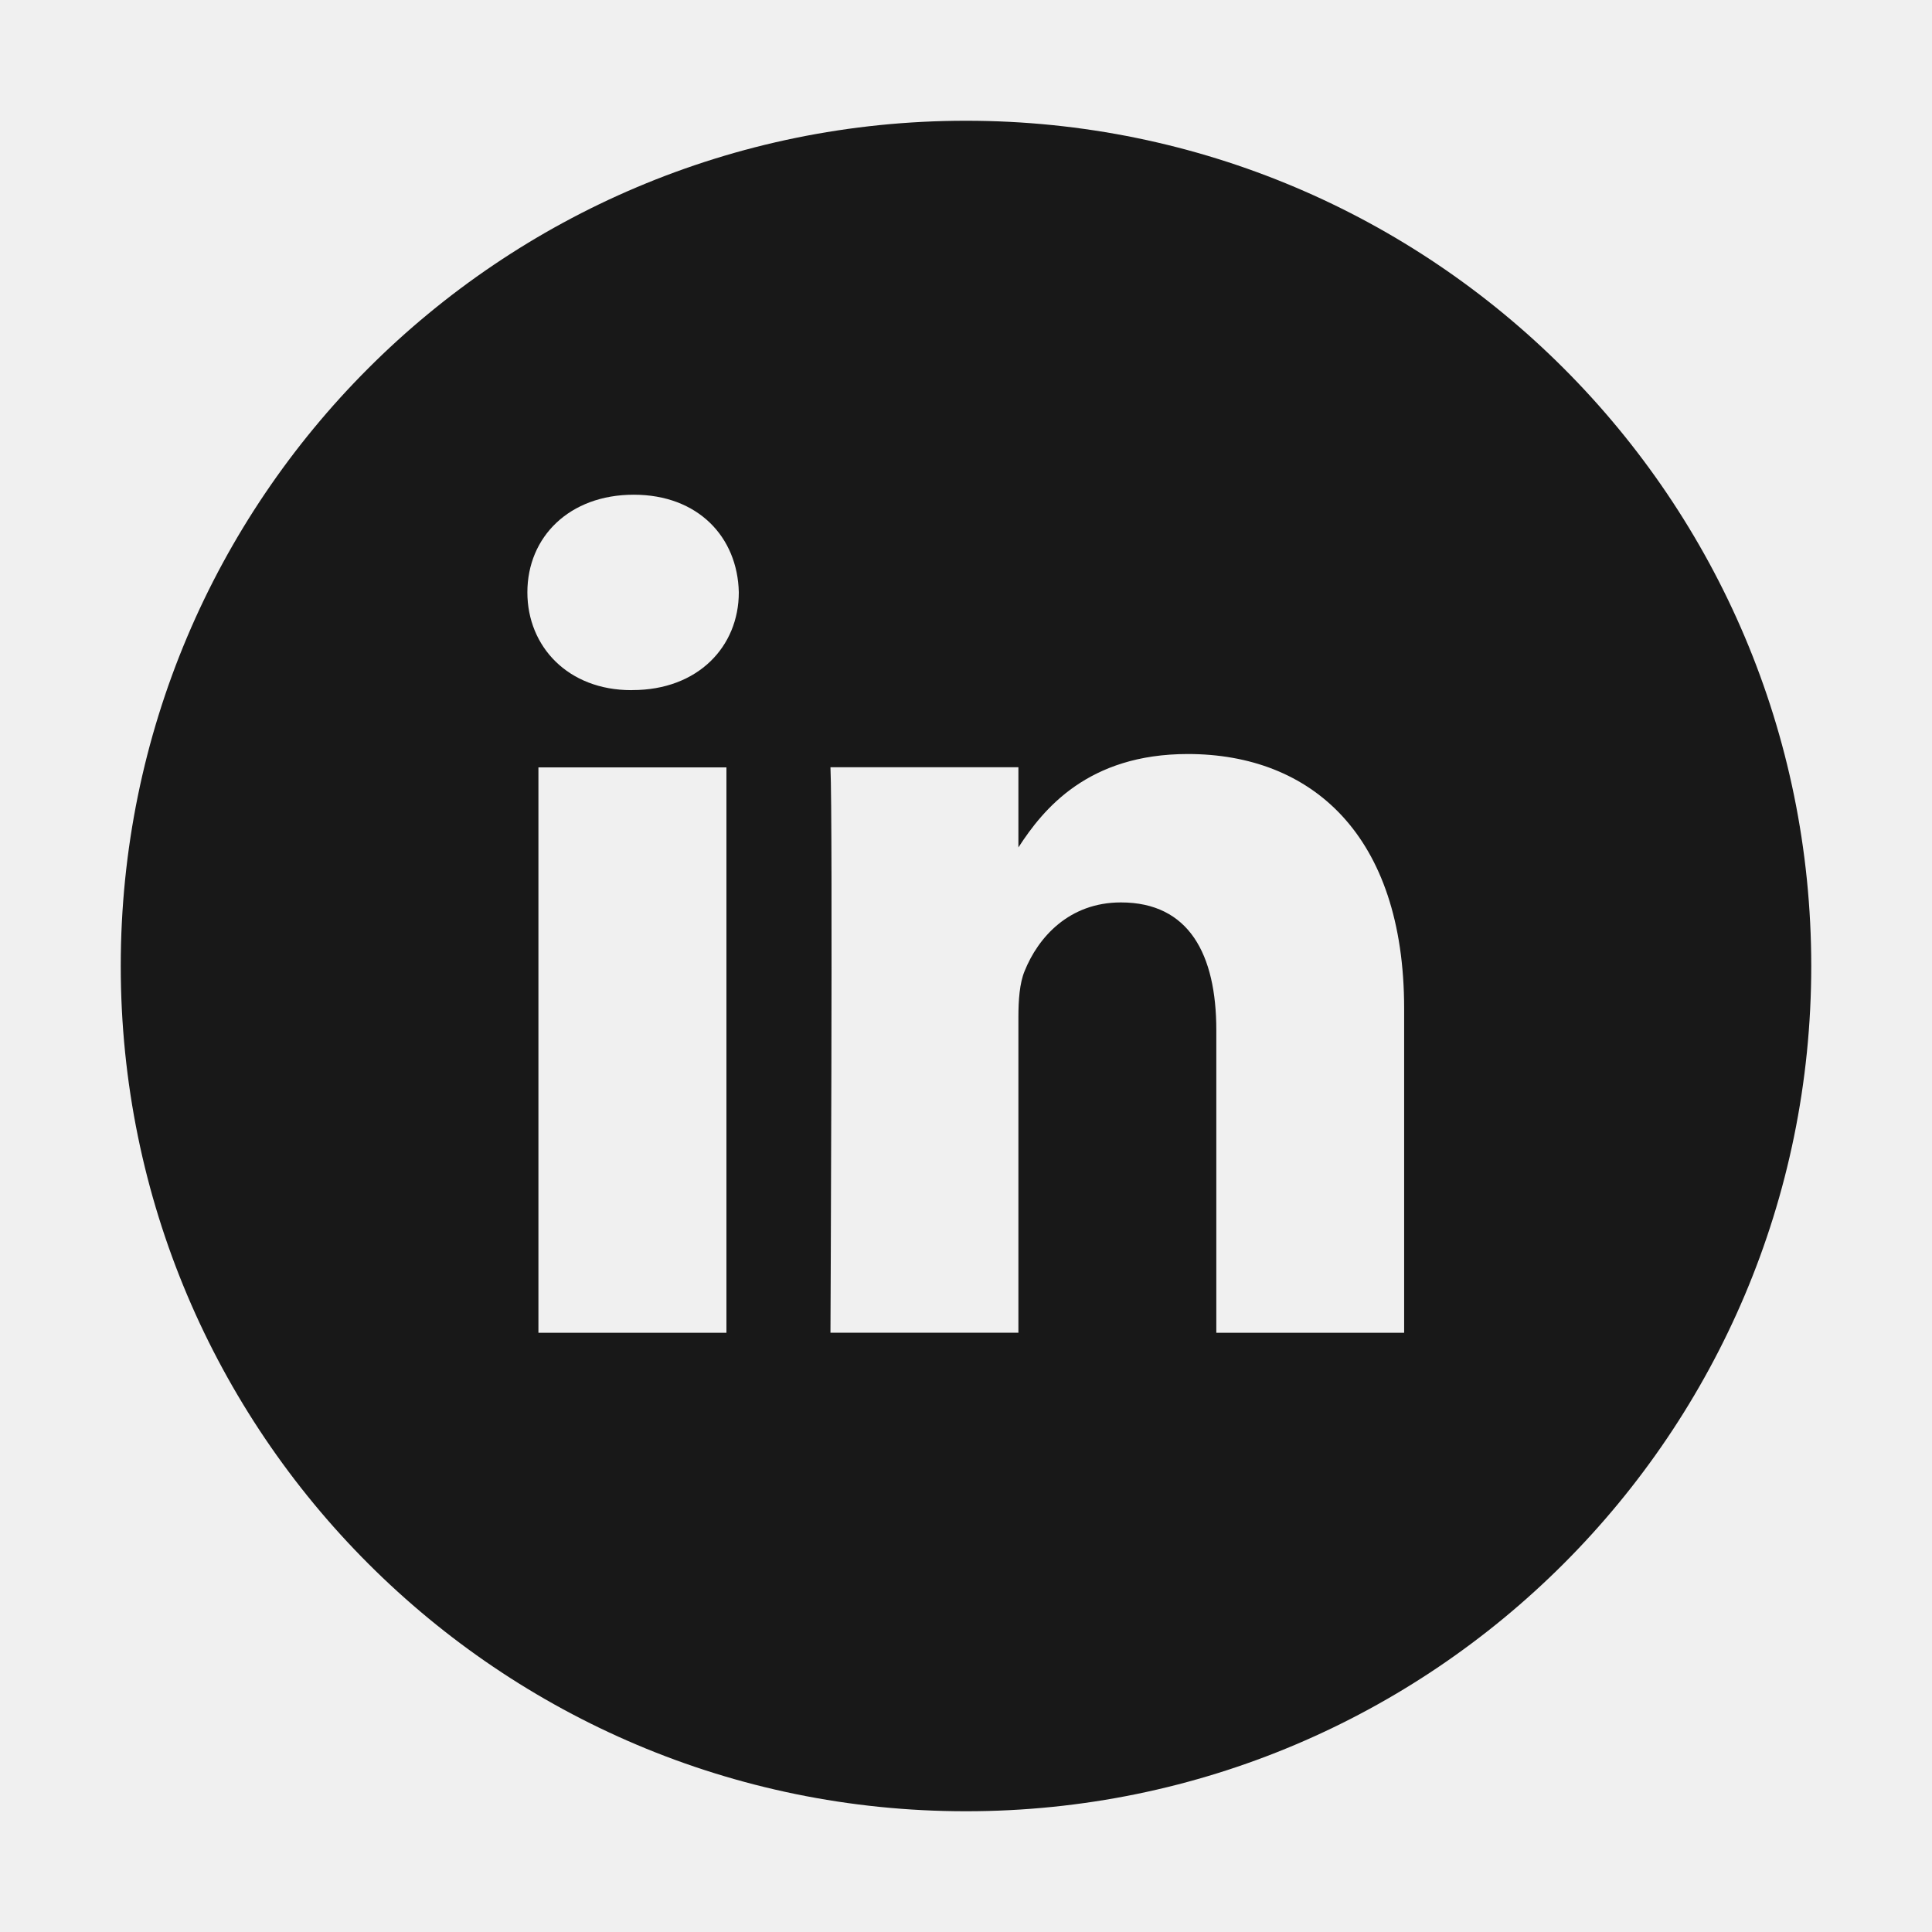
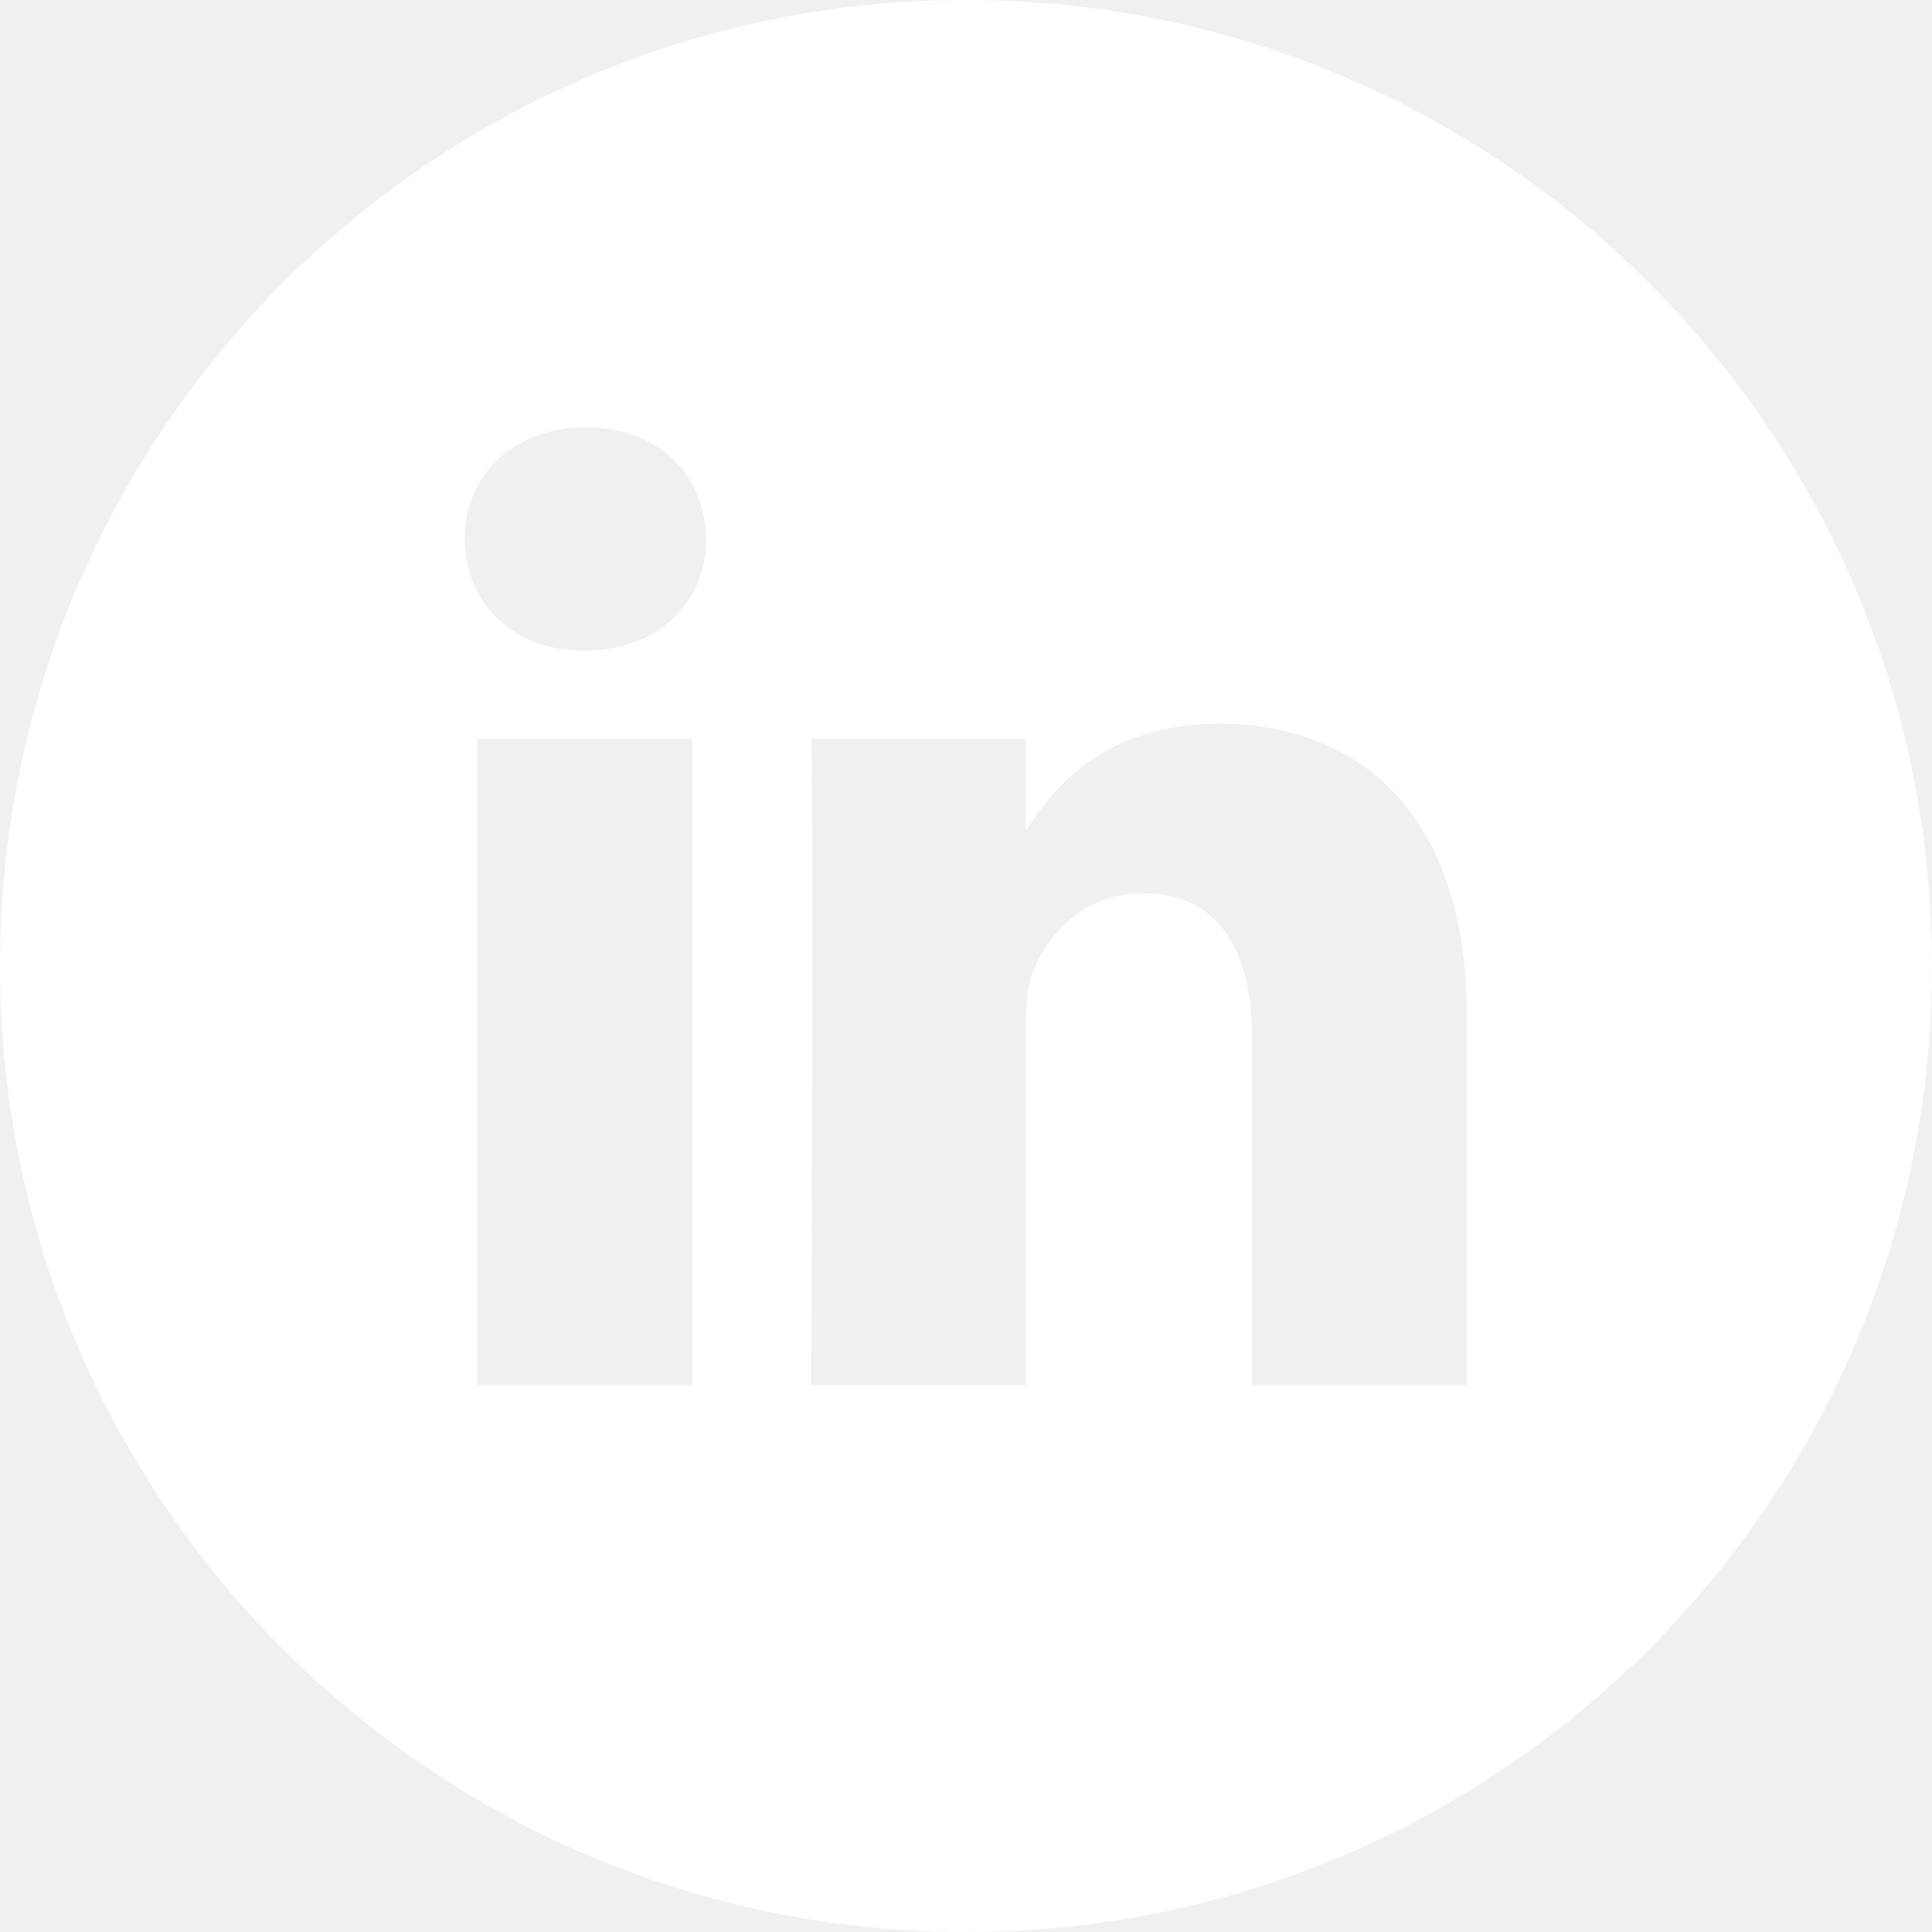
- <svg xmlns="http://www.w3.org/2000/svg" class="svg-icon" style="width: 1em;height: 1em;vertical-align: middle;fill: currentColor;overflow: hidden;" viewBox="0 0 1024 1024" version="1.1">
-   <path d="M385.024 706.368V406.72H285.376v299.68h99.616zM335.2 365.76c34.72 0 56.384-23.04 56.384-51.808-0.64-29.376-21.664-51.744-55.68-51.744-34.144 0-56.384 22.4-56.384 51.744 0 28.8 21.632 51.84 55.072 51.84z m409.024 340.608v-171.808c0-92.064-49.152-134.912-114.656-134.912-52.928 0-76.608 29.12-89.792 49.504v-42.496h-99.616c1.312 28.16 0 299.712 0 299.712h99.616v-167.36c0-8.96 0.64-17.92 3.264-24.256 7.168-17.92 23.584-36.448 51.072-36.448 36.064 0 50.56 27.456 50.56 67.744v160.352h99.584zM512 64c247.424 0 448 200.544 448 448 0 247.424-200.576 448-448 448-247.456 0-448-200.576-448-448C64 264.544 264.544 64 512 64z" fill="#181818" />
+ <svg xmlns="http://www.w3.org/2000/svg" width="100%" height="100%" viewBox="0 0 1024 1024" version="1.1" xml:space="preserve" style="fill-rule:evenodd;clip-rule:evenodd;stroke-linejoin:round;stroke-miterlimit:2;">
+   <g transform="matrix(1.142857,0,0,1.142857,-73.14286,-73.14286)">
+     <path d="M385.024,706.368L385.024,406.72L285.376,406.72L285.376,706.4L384.992,706.4L385.024,706.368ZM335.2,365.76C369.92,365.76 391.584,342.72 391.584,313.952C390.944,284.576 369.92,262.208 335.904,262.208C301.76,262.208 279.52,284.608 279.52,313.952C279.52,342.752 301.152,365.792 334.592,365.792L335.2,365.76ZM744.224,706.368L744.224,534.56C744.224,442.496 695.072,399.648 629.568,399.648C576.64,399.648 552.96,428.768 539.776,449.152L539.776,406.656L440.16,406.656C441.472,434.816 440.16,706.368 440.16,706.368L539.776,706.368L539.776,539.008C539.776,530.048 540.416,521.088 543.04,514.752C550.208,496.832 566.624,478.304 594.112,478.304C630.176,478.304 644.672,505.76 644.672,546.048L644.672,706.4L744.256,706.4L744.224,706.368ZM512,64C759.424,64 960,264.544 960,512C960,759.424 759.424,960 512,960C264.544,960 64,759.424 64,512C64,264.544 264.544,64 512,64Z" style="fill:white;fill-rule:nonzero;" />
+   </g>
</svg>
